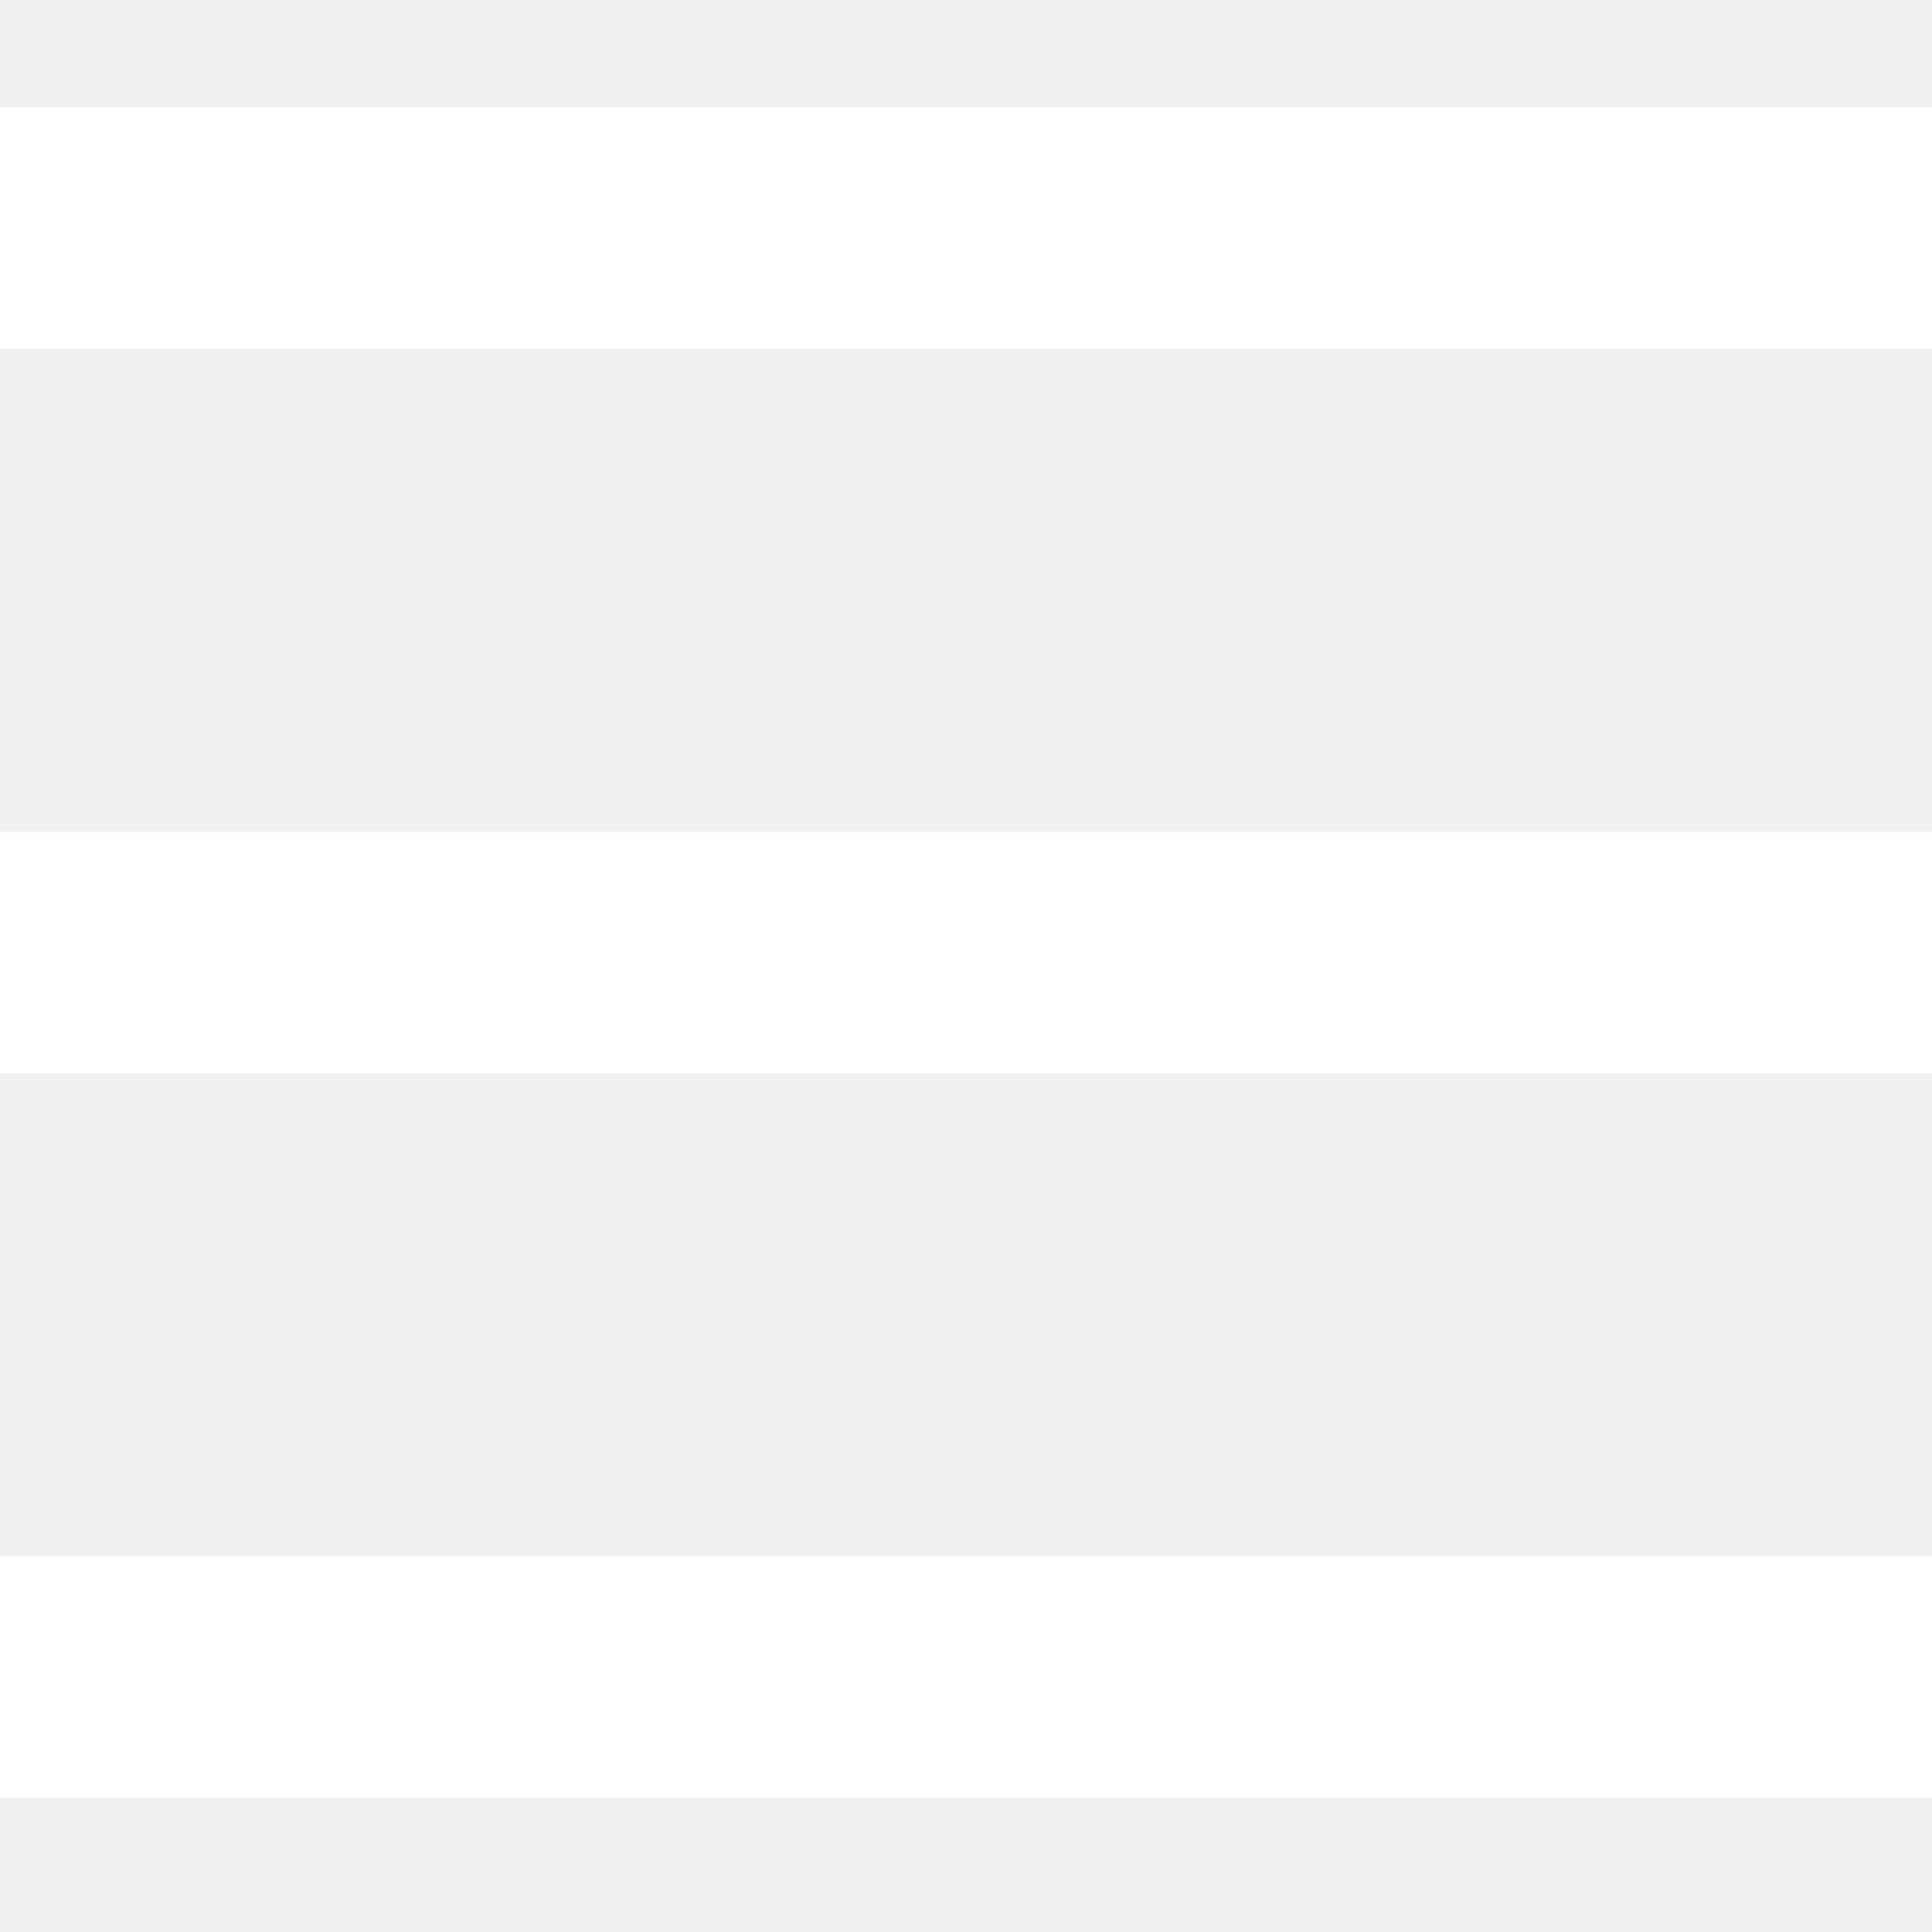
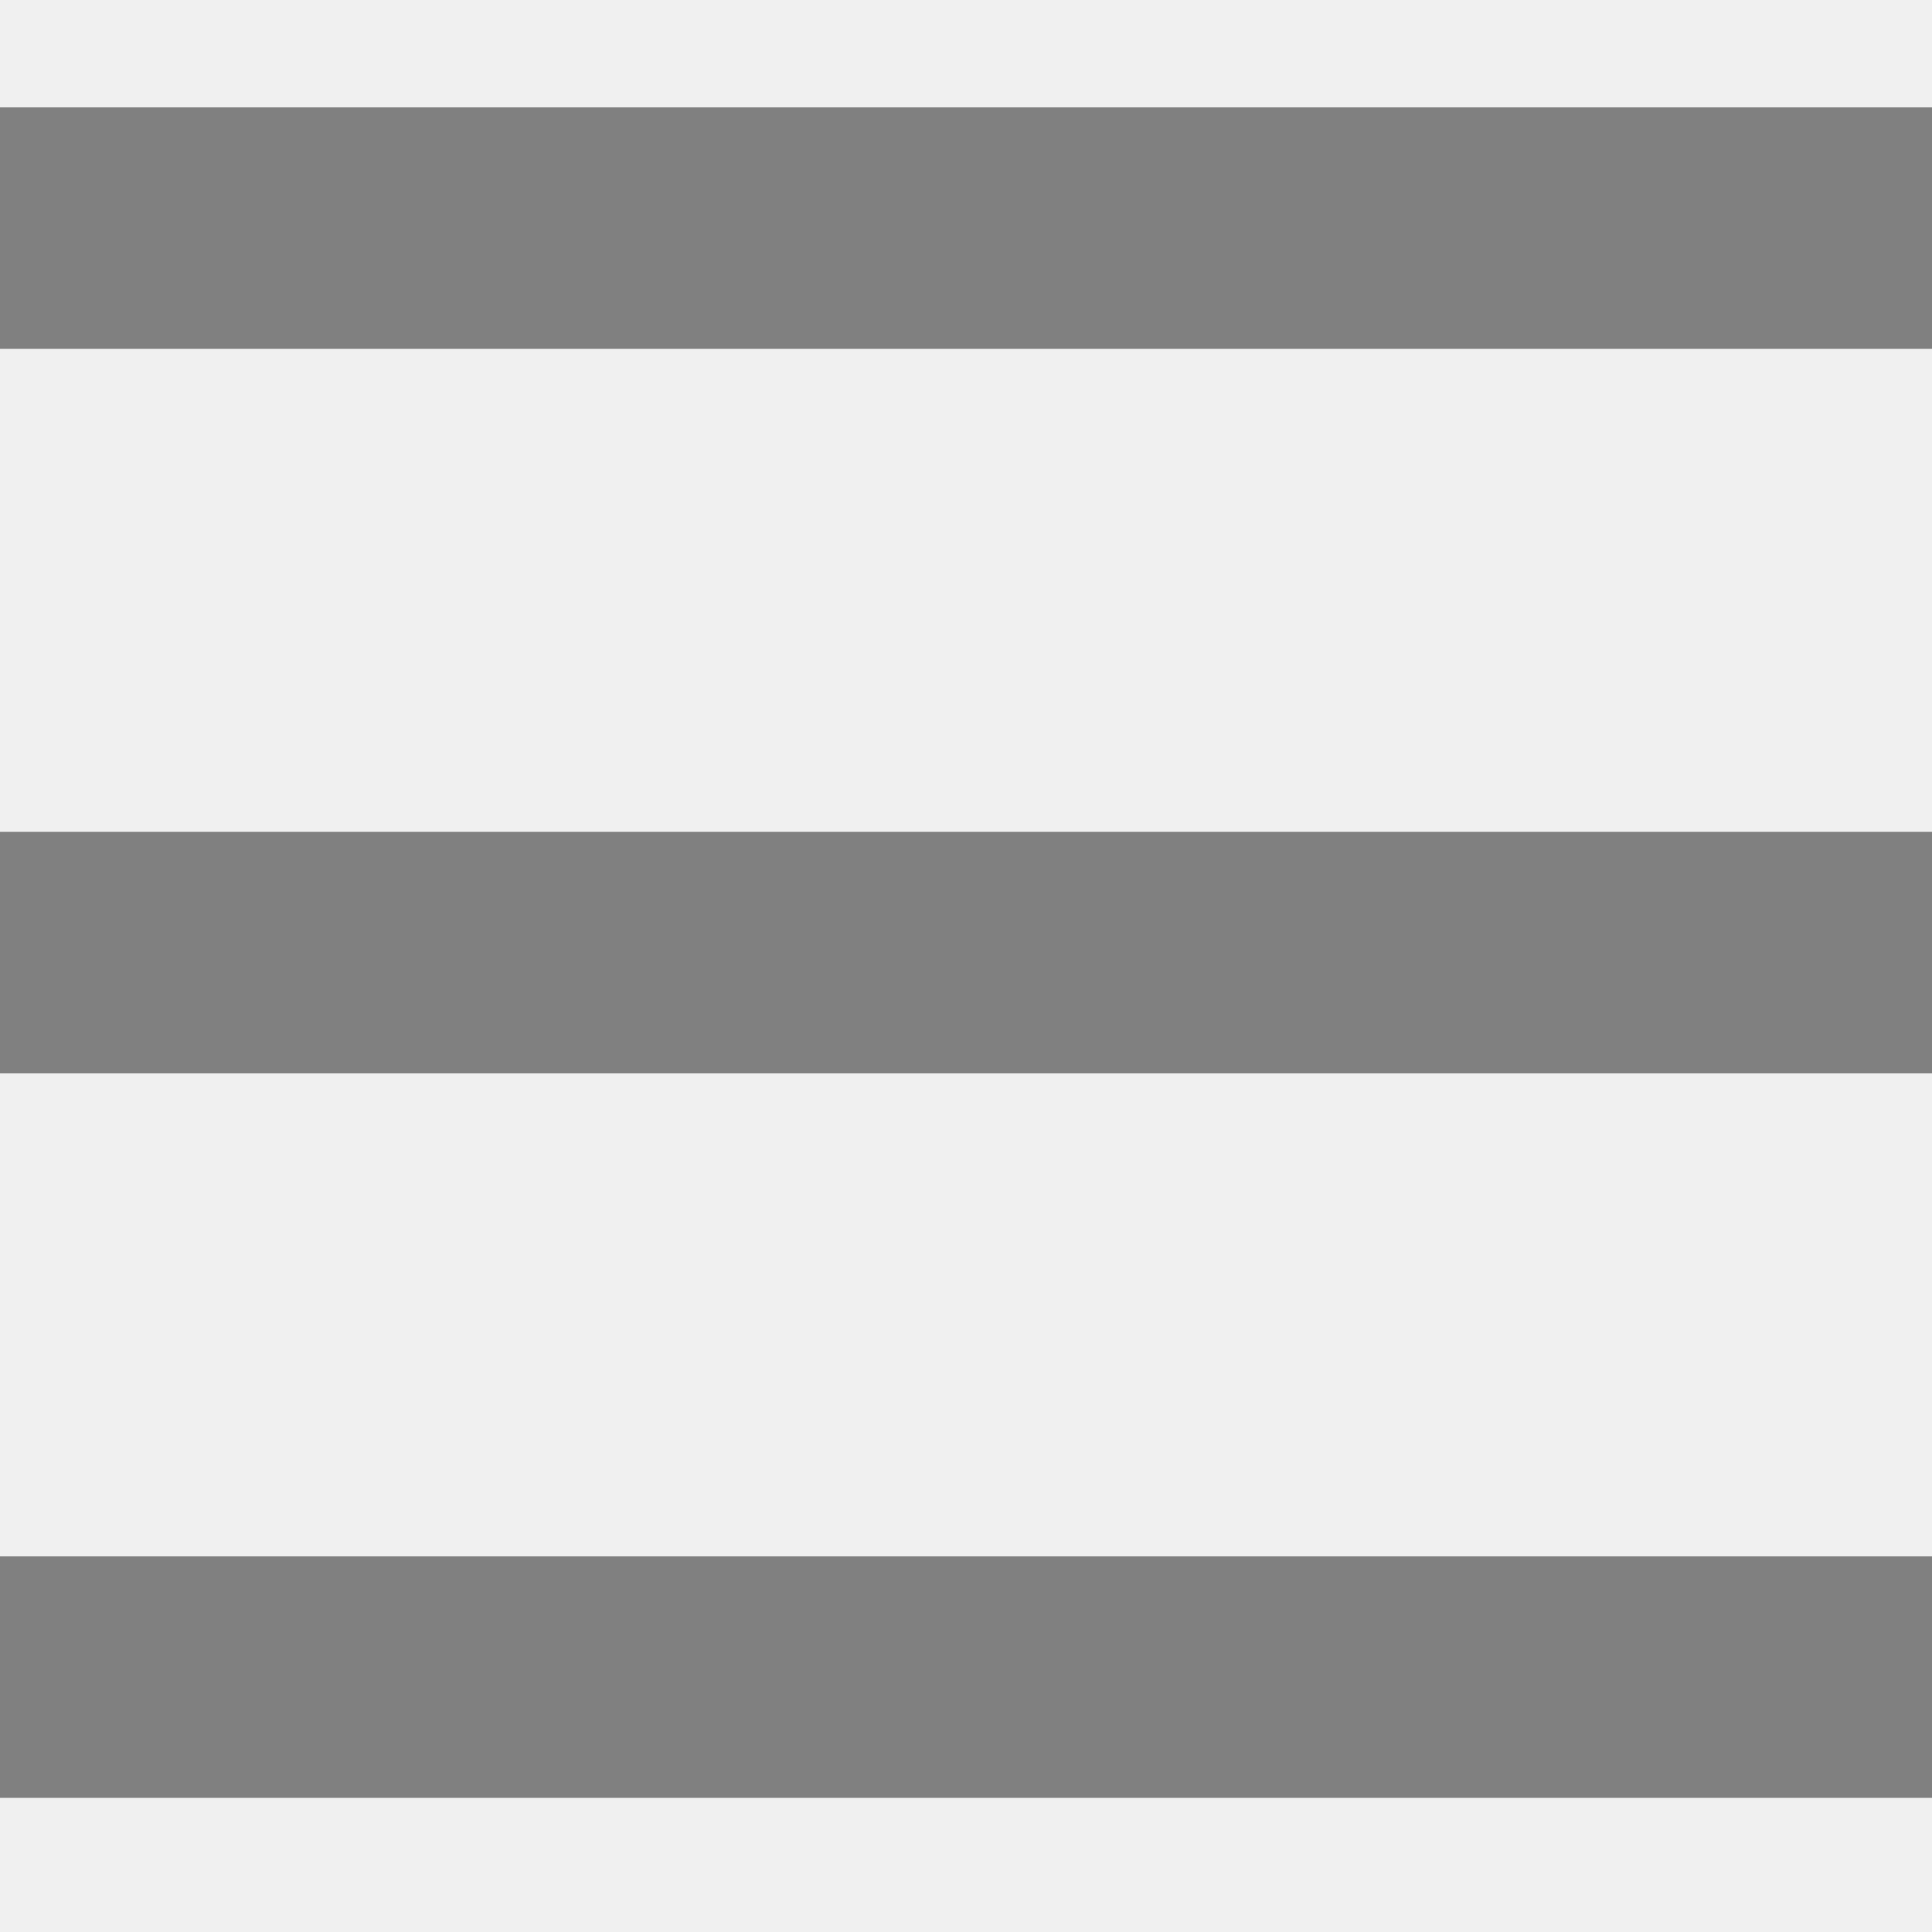
<svg xmlns="http://www.w3.org/2000/svg" width="18" height="18" viewBox="0 0 18 16" fill="none">
-   <path d="M0 1.125V2.25H9H18V1.125V0H9H0V1.125Z" fill="#fff" />
-   <path d="M0 7.875V9H9H18V7.875V6.75H9H0V7.875Z" fill="#fff" />
-   <path d="M0 14.625V15.75H9H18V14.625V13.5H9H0V14.625Z" fill="#fff" />
+   <path d="M0 1.125V2.25H9H18V1.125V0H9H0V1.125Z" fill="#808080" />
+   <path d="M0 7.875V9H9H18V7.875V6.75H9H0V7.875Z" fill="#808080" />
+   <path d="M0 14.625V15.75H9H18V14.625V13.5H9H0V14.625Z" fill="#808080" />
</svg>
